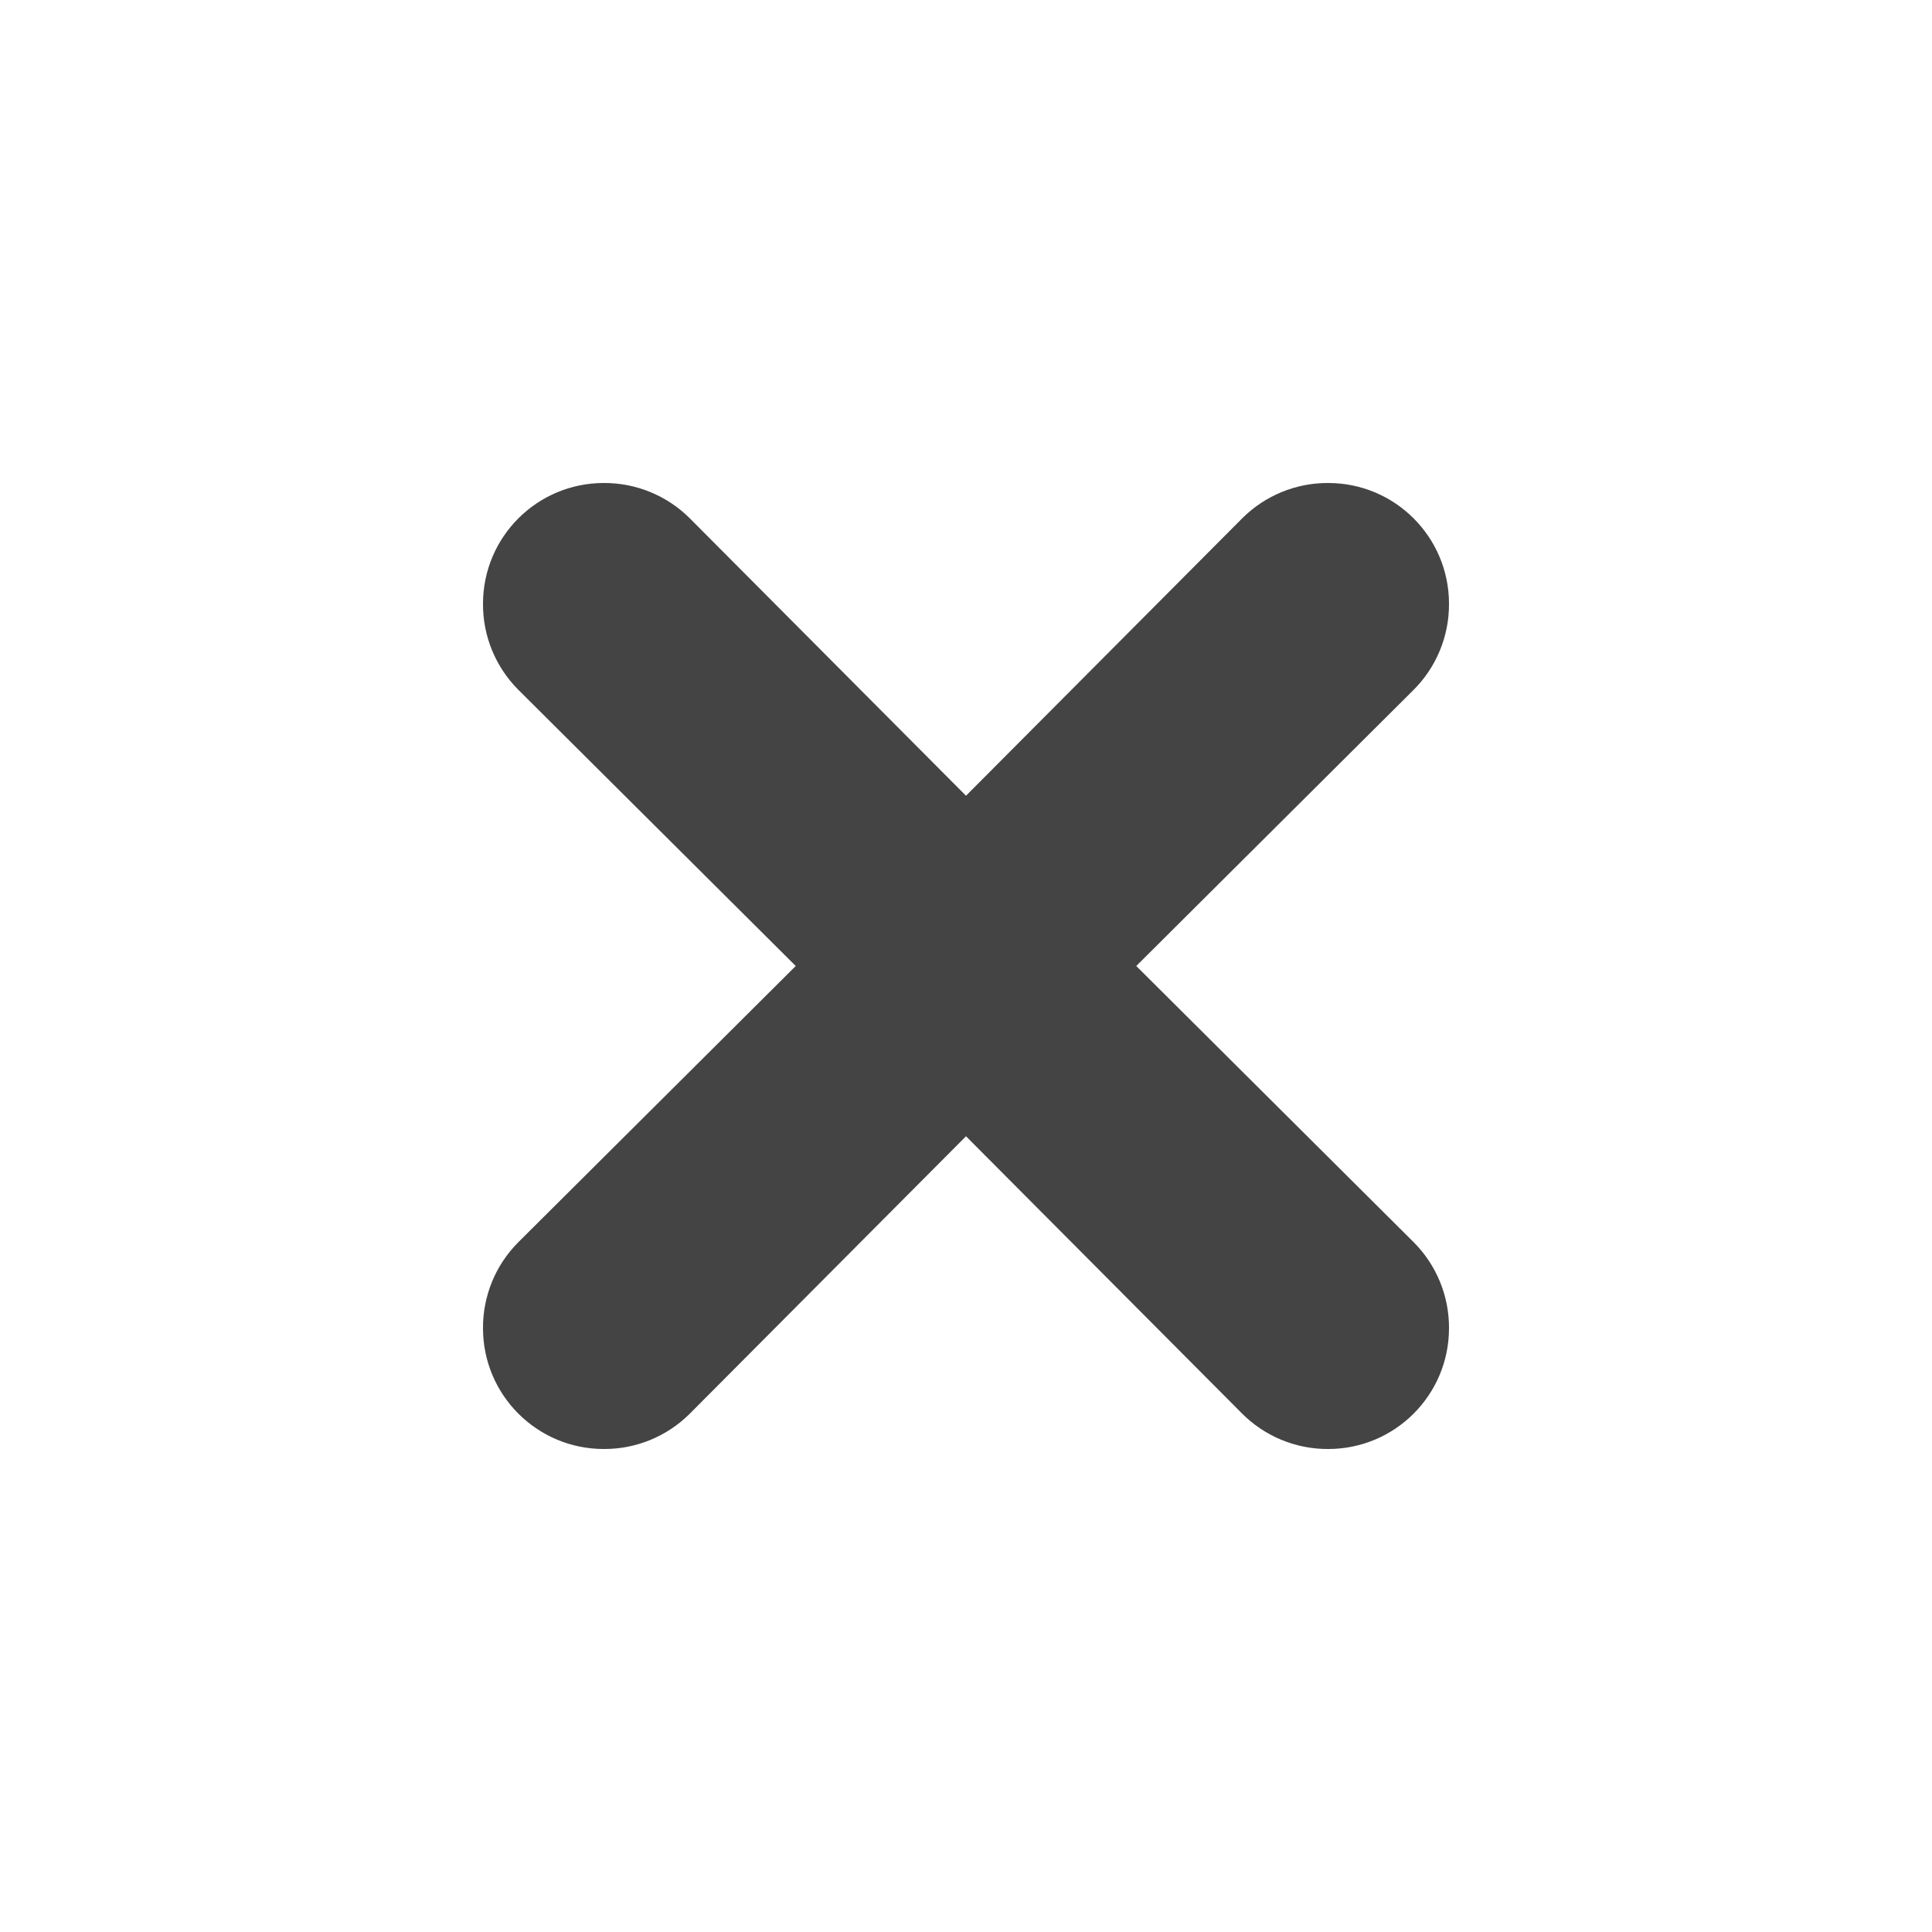
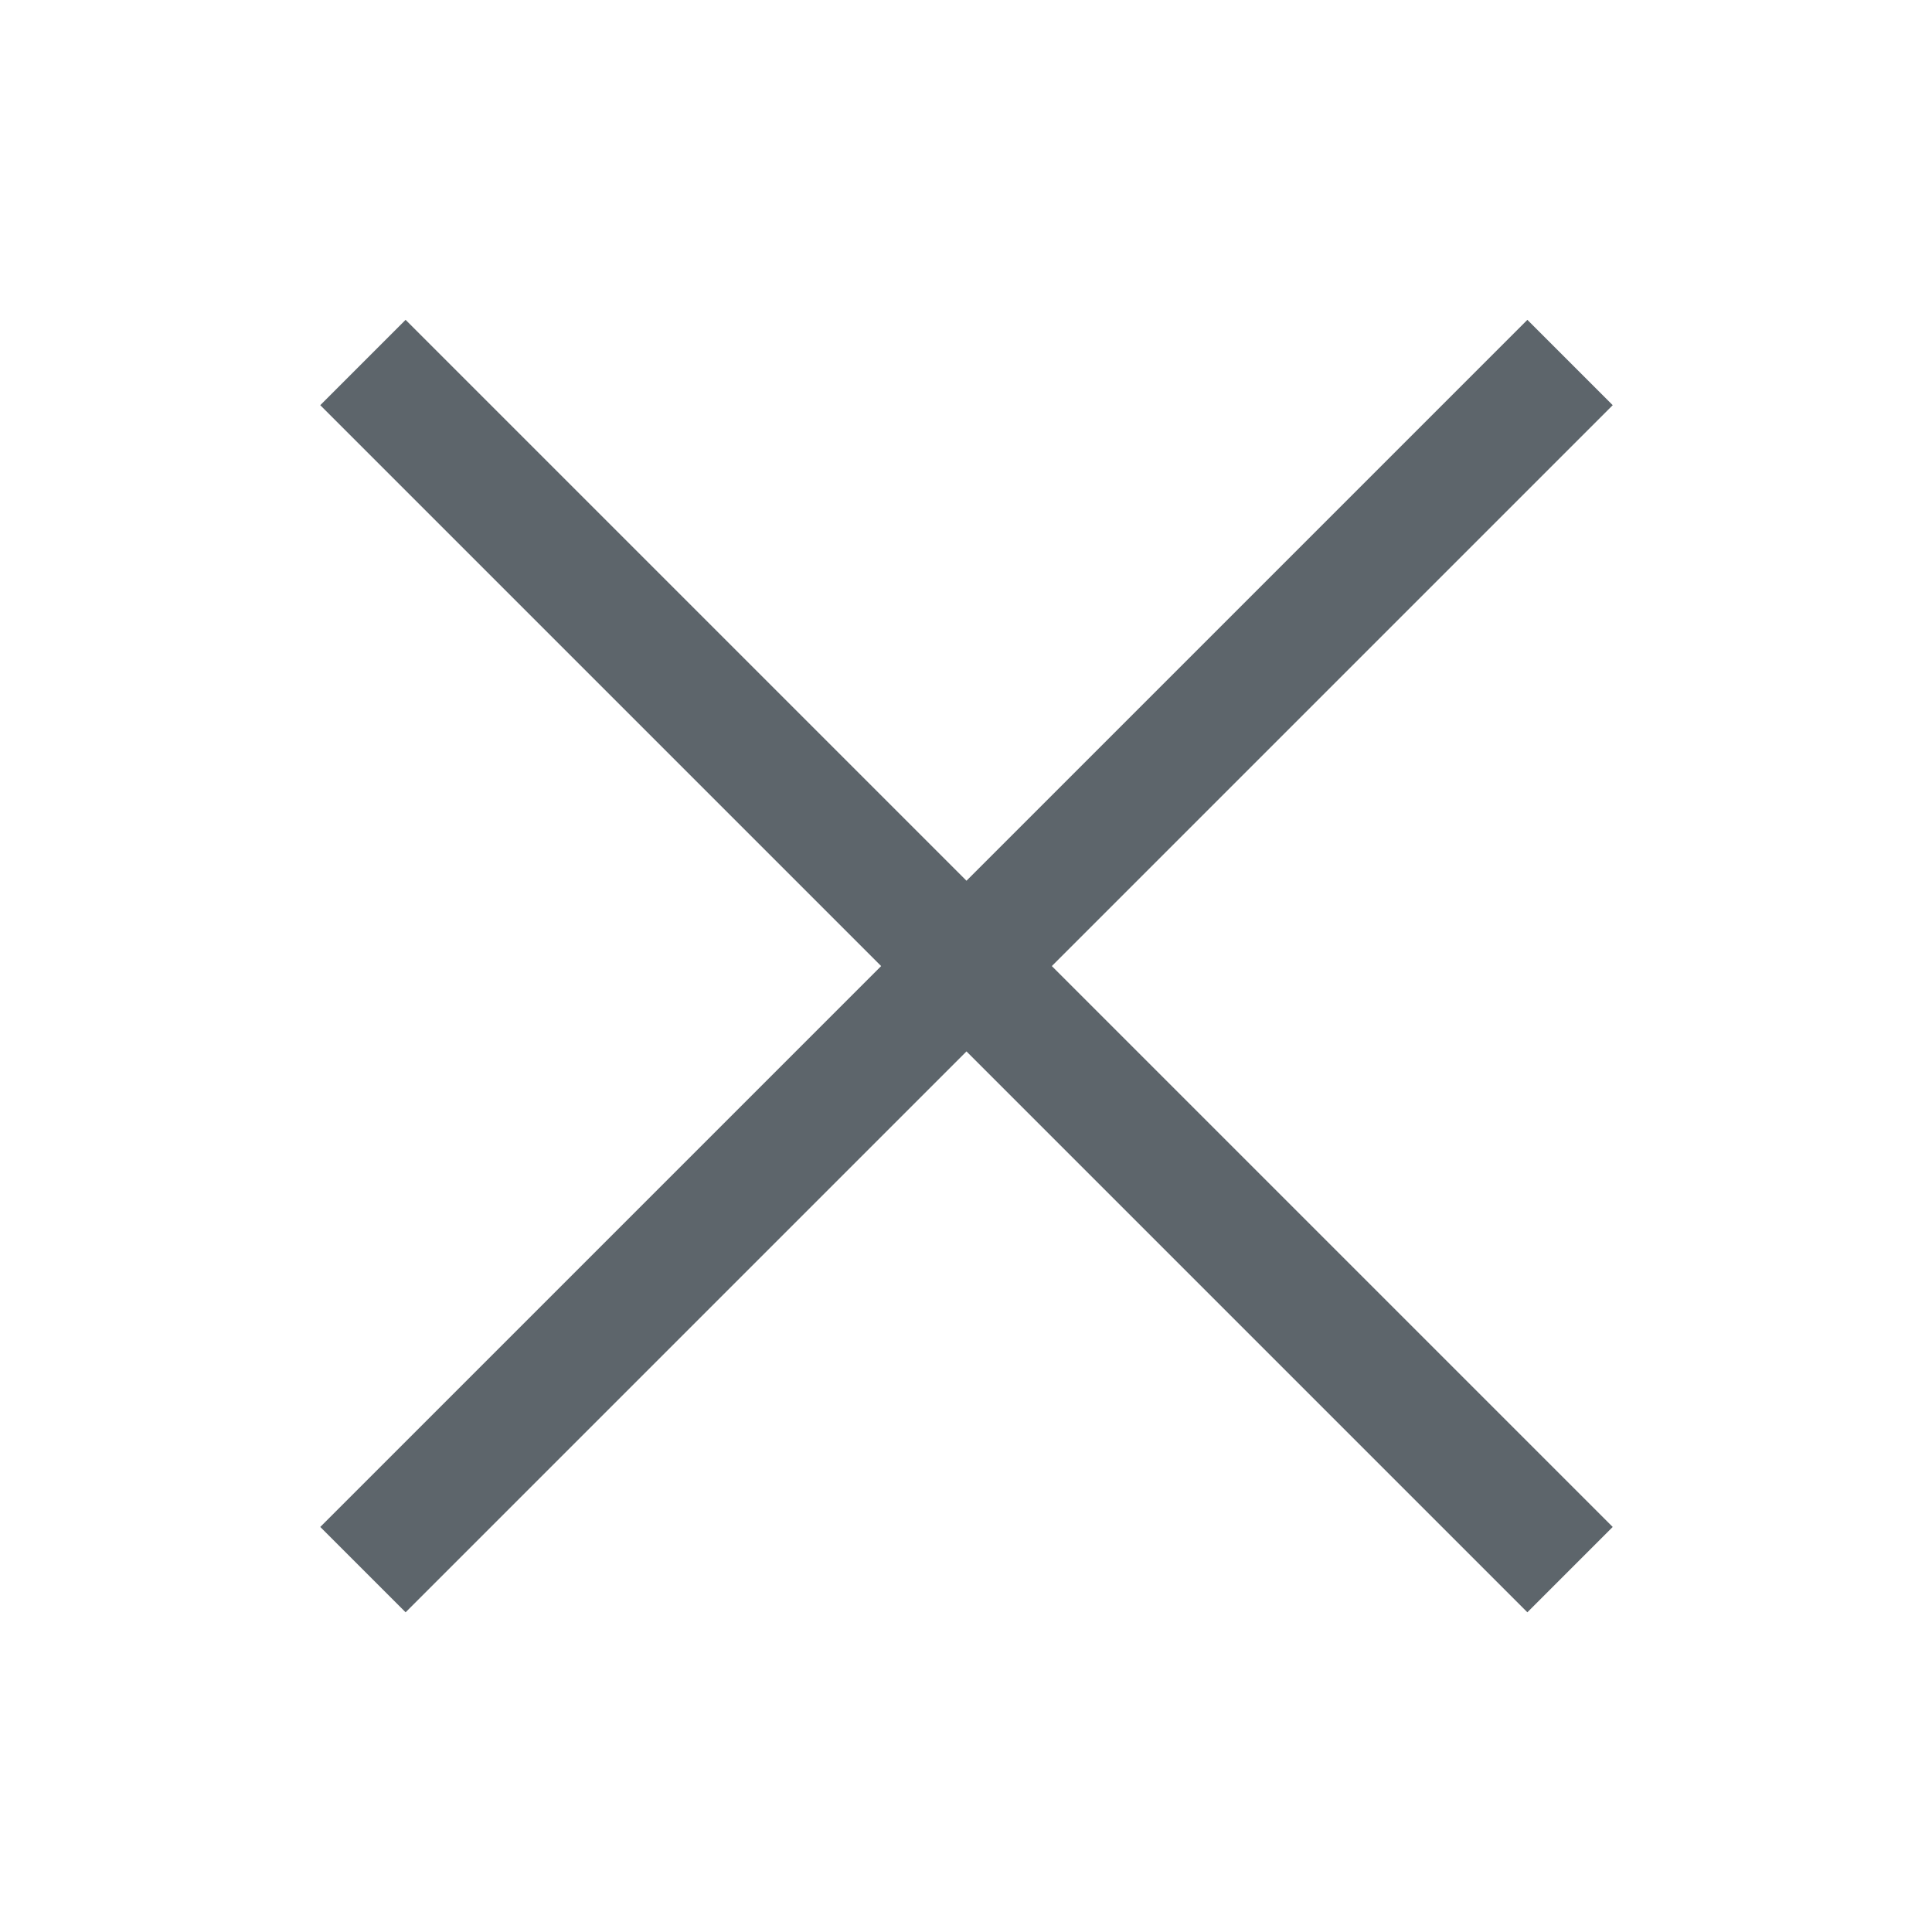
- <svg xmlns="http://www.w3.org/2000/svg" width="16" height="16" version="1.1">
-   <path style="fill:#444444" d="M 5,4 A 1,1 0 0 0 4,5 1,1 0 0 0 4.29,5.71 L 6.59,8 4.29,10.29 A 1,1 0 0 0 4,11 1,1 0 0 0 5,12 1,1 0 0 0 5.71,11.71 L 8,9.41 10.28,11.7 A 1,1 0 0 0 11,12 1,1 0 0 0 12,11 1,1 0 0 0 11.71,10.29 L 9.41,8 11.7,5.72 A 1,1 0 0 0 12,5 1,1 0 0 0 11,4 1,1 0 0 0 10.29,4.29 L 8,6.59 5.72,4.3 A 1,1 0 0 0 5.71,4.29 1,1 0 0 0 5,4 Z" />
+ <svg xmlns="http://www.w3.org/2000/svg" width="16" height="16" enable-background="new">
+   <defs>
+     <filter id="a" color-interpolation-filters="sRGB">
+       <feBlend mode="darken" in2="BackgroundImage" />
+     </filter>
+   </defs>
+   <g fill="#5d656b" fill-rule="evenodd" stroke-width="2" stroke-linecap="square" paint-order="fill markers stroke" transform="matrix(3.779491,0,0,3.7795,-175.9929,-540.5032)">
+     <path d="m 47.454,143.71 -0.187,0.187 1.229,1.229 -1.229,1.229 0.187,0.187 1.229,-1.229 1.229,1.229 0.187,-0.187 -1.229,-1.229 1.229,-1.229 -0.187,-0.187 -1.229,1.229 z" />
+   </g>
</svg>
